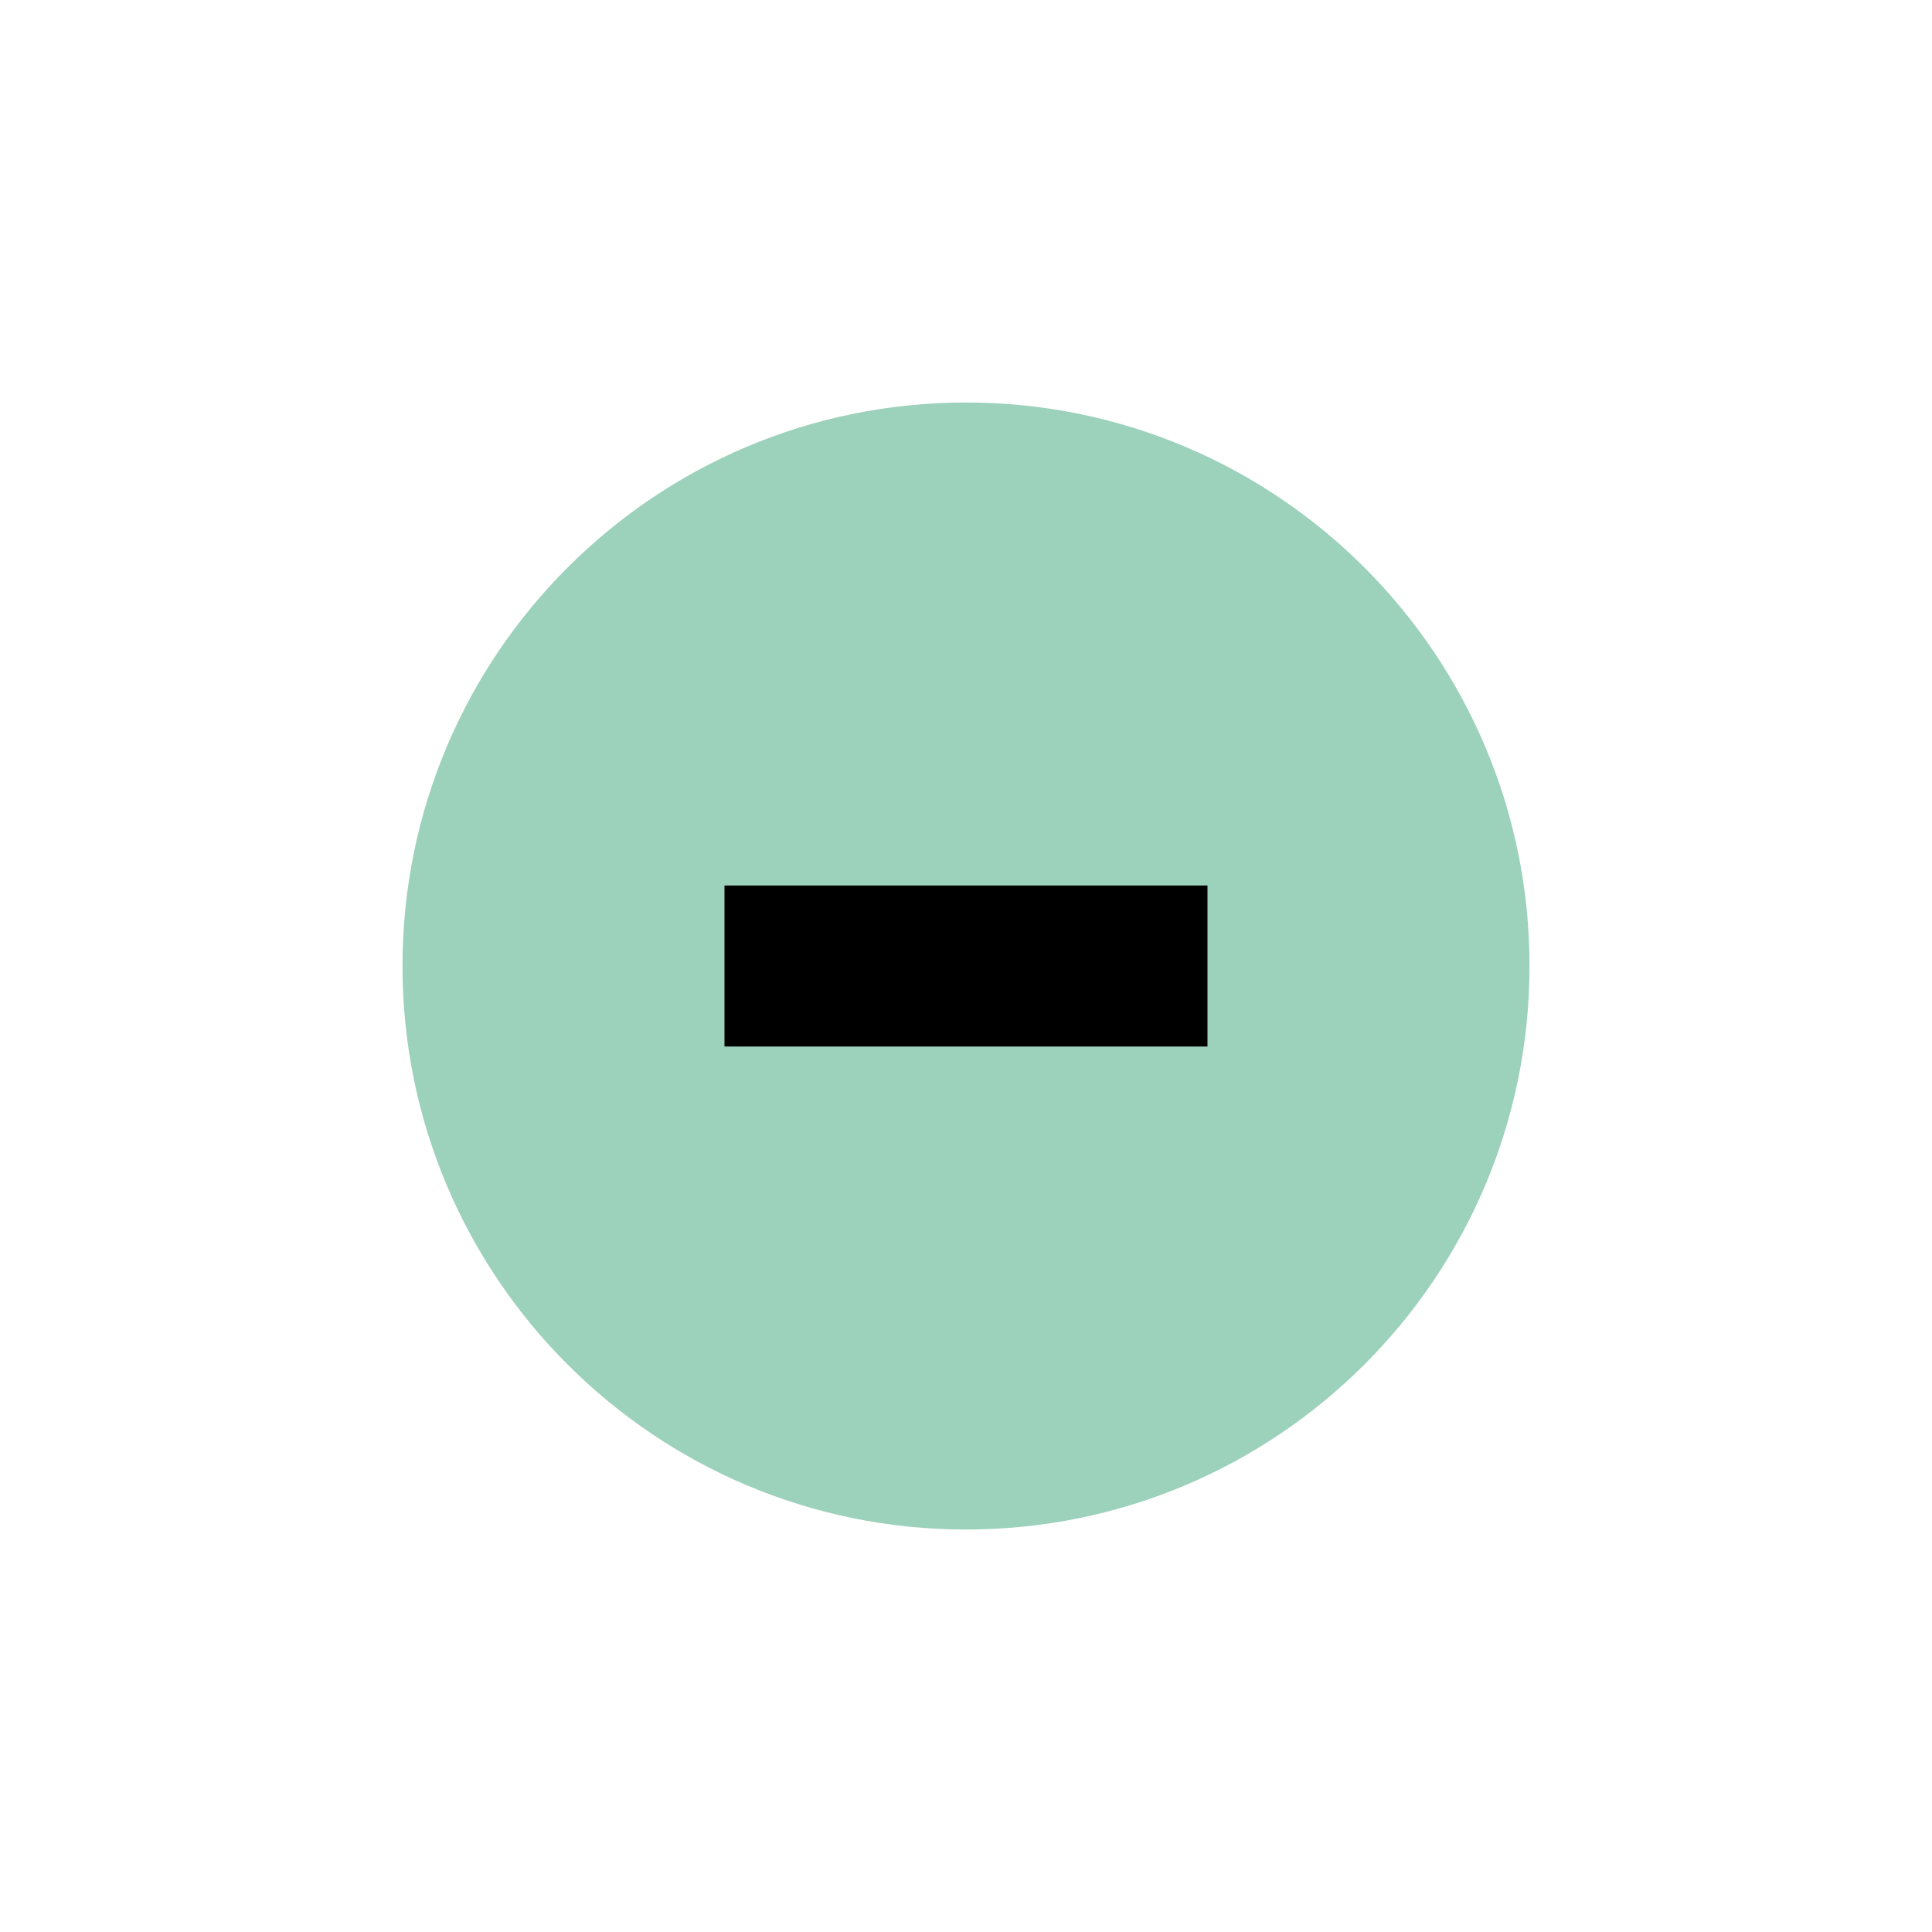
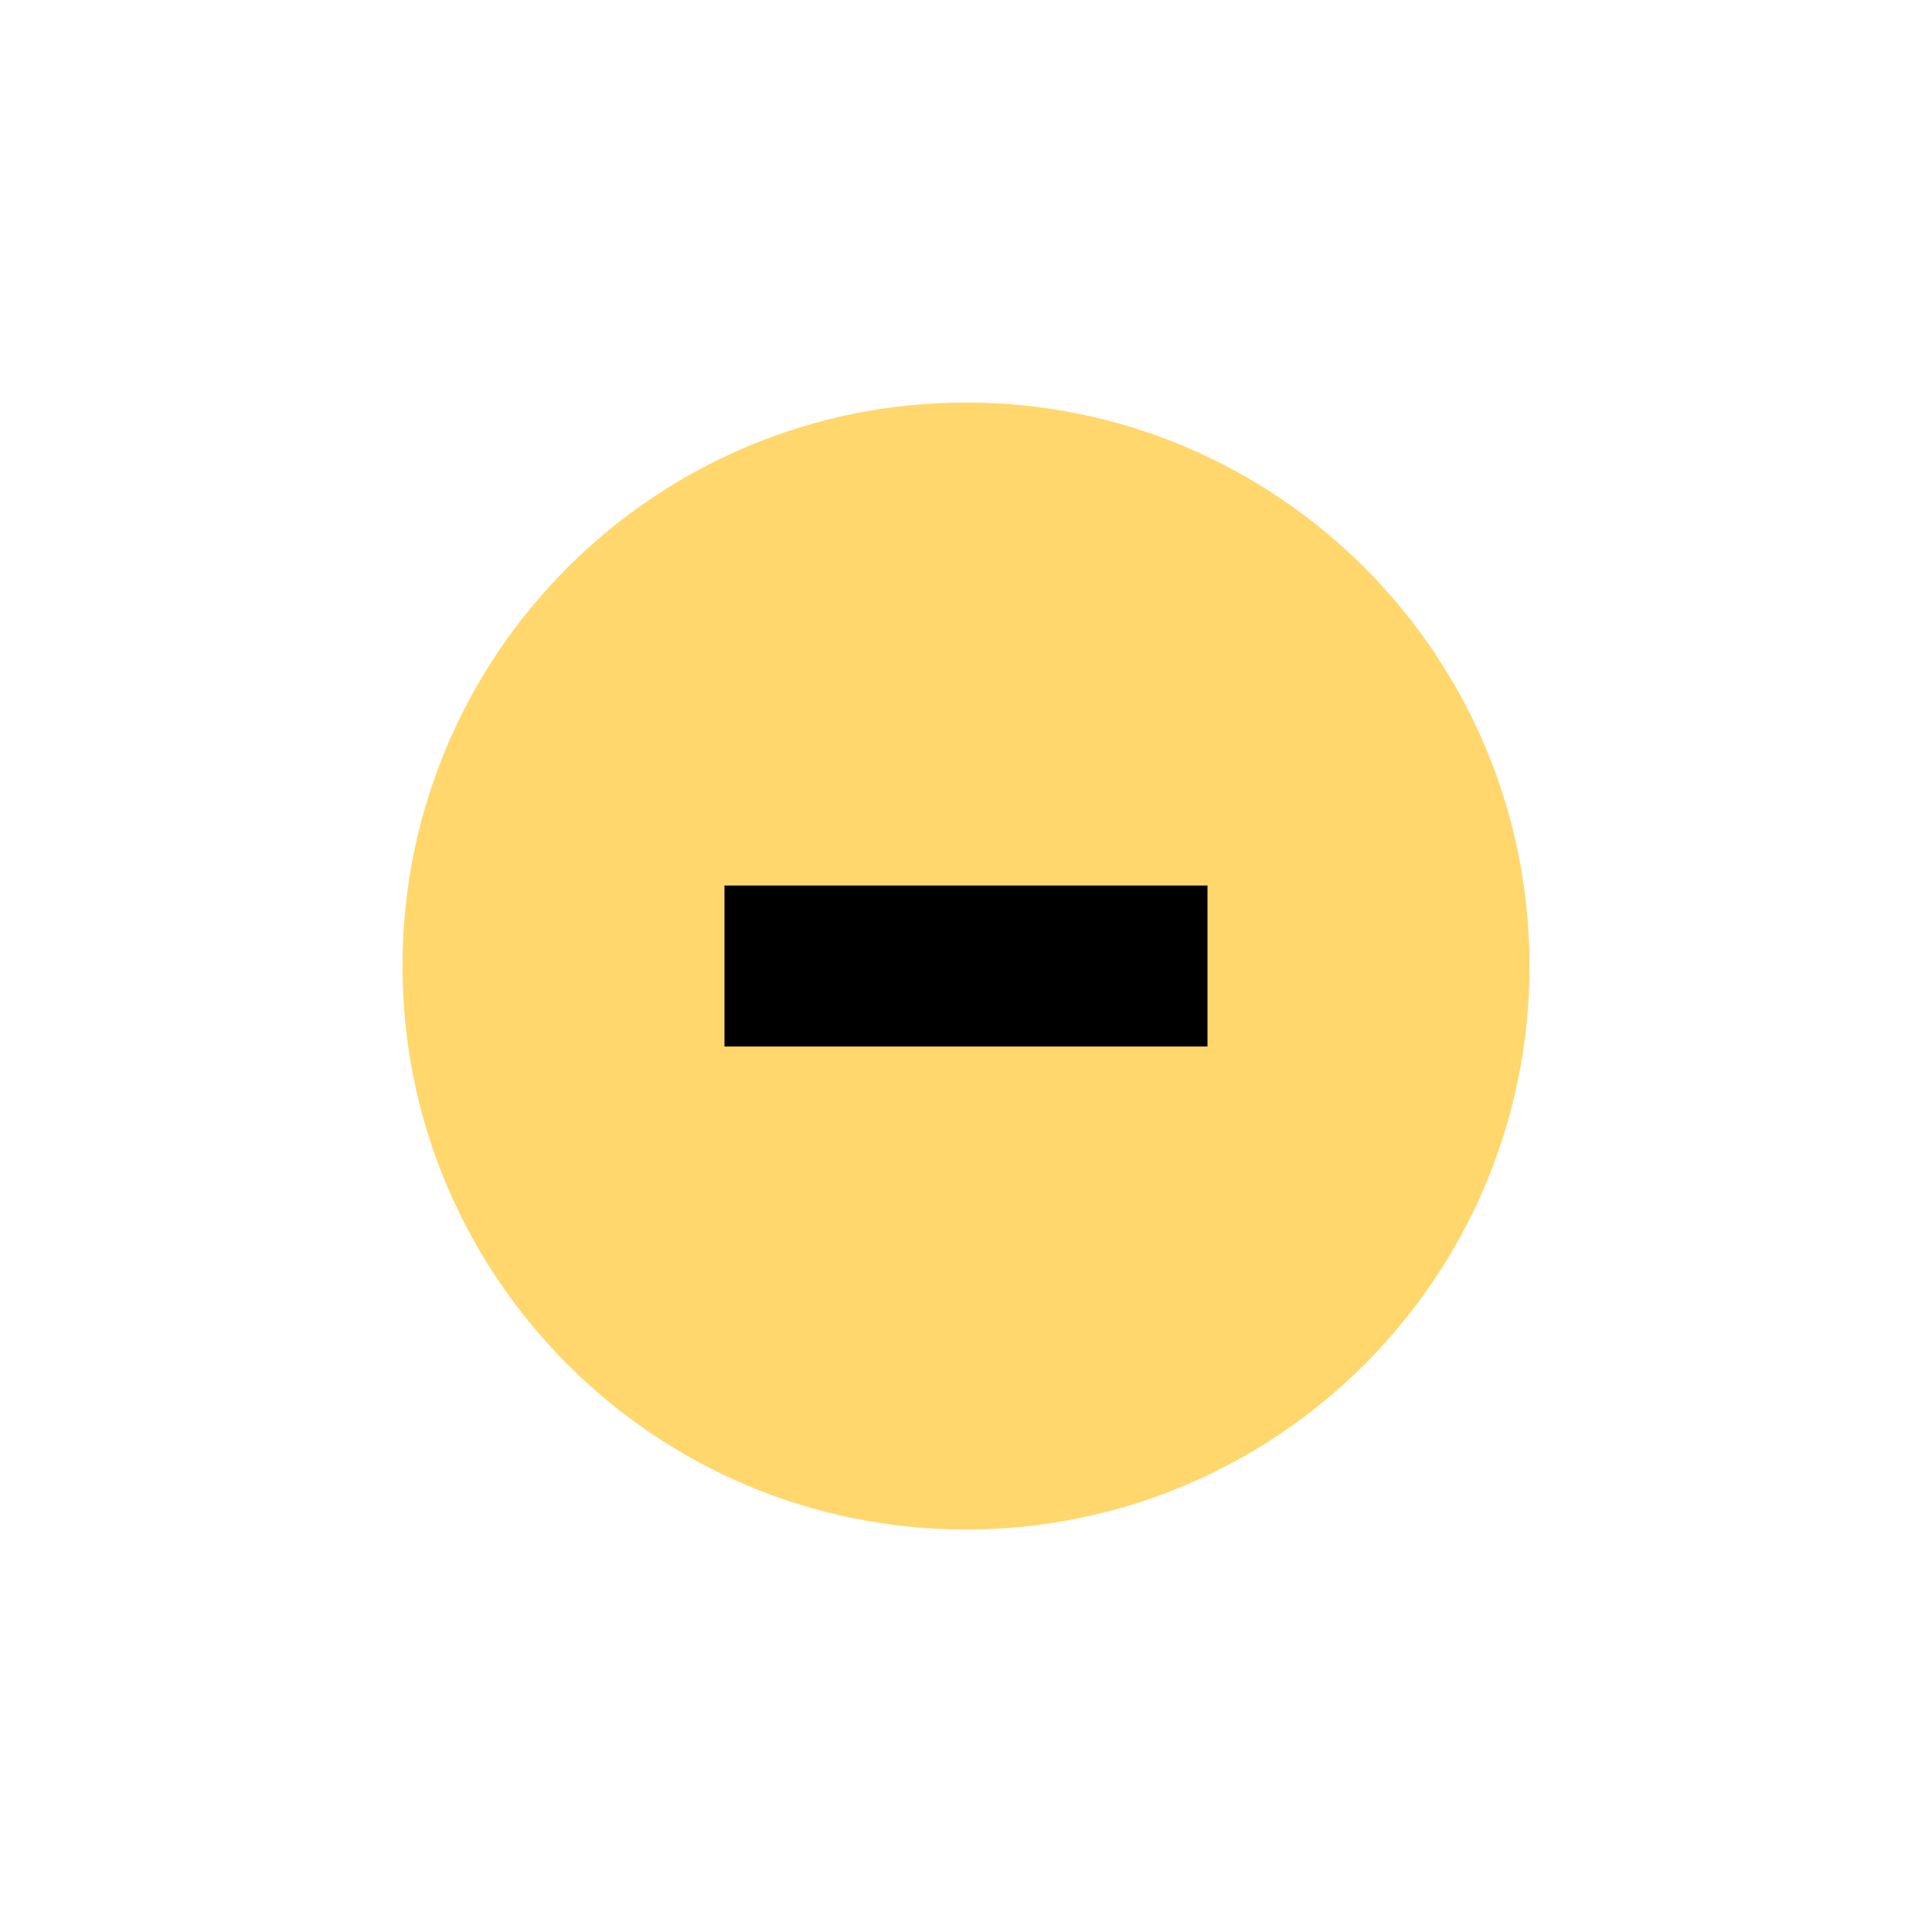
<svg xmlns="http://www.w3.org/2000/svg" xmlns:ns1="http://www.openswatchbook.org/uri/2009/osb" xmlns:xlink="http://www.w3.org/1999/xlink" width="24" height="24" id="svg4306" version="1.1" style="enable-background:new">
  <defs id="defs4308">
    <linearGradient id="selected_fg_color" ns1:paint="solid">
      <stop style="stop-color:#ffffffgit;stop-opacity:1;" offset="0" id="stop4172" />
    </linearGradient>
    <linearGradient id="selected_bg_color" ns1:paint="solid">
-       <stop style="stop-color:#9cd1bb;stop-opacity:1;" offset="0" id="stop4169" />
+       <stop style="stop-color:#ffd76d;stop-opacity:1;" offset="0" id="stop4169" />
    </linearGradient>
    <linearGradient id="linearGradient3770">
      <stop style="stop-color:#000000;stop-opacity:0.628;" offset="0" id="stop3772" />
      <stop style="stop-color:#000000;stop-opacity:0.498;" offset="1" id="stop3774" />
    </linearGradient>
    <linearGradient id="linearGradient4882">
      <stop style="stop-color:#ffffff;stop-opacity:1;" offset="0" id="stop4884" />
      <stop style="stop-color:#ffffff;stop-opacity:0;" offset="1" id="stop4886" />
    </linearGradient>
    <linearGradient id="linearGradient3784-6">
      <stop style="stop-color:#ffffff;stop-opacity:0.216;" offset="0" id="stop3786-4" />
      <stop style="stop-color:#ffffff;stop-opacity:0;" offset="1" id="stop3788-6" />
    </linearGradient>
    <linearGradient id="linearGradient4892">
      <stop id="stop4894" offset="0" style="stop-color:#2f3a42;stop-opacity:1;" />
      <stop id="stop4896" offset="1" style="stop-color:#1d242a;stop-opacity:1;" />
    </linearGradient>
    <linearGradient id="linearGradient4882-4">
      <stop id="stop4884-9" offset="0" style="stop-color:#728495;stop-opacity:1;" />
      <stop id="stop4886-9" offset="1" style="stop-color:#617c95;stop-opacity:0;" />
    </linearGradient>
    <linearGradient xlink:href="#selected_bg_color" id="linearGradient4171" x1="1376" y1="248" x2="1376" y2="262" gradientUnits="userSpaceOnUse" />
    <linearGradient xlink:href="#selected_fg_color" id="linearGradient4174" x1="89" y1="974" x2="89" y2="976" gradientUnits="userSpaceOnUse" />
  </defs>
  <g id="layer1" transform="translate(0,-1028.362)">
    <g style="display:inline" id="titlebutton-min-active-dark" transform="translate(-379,1218)">
      <g id="g4909-1-2-0" style="display:inline;opacity:1" transform="translate(-882,-432.6378)">
        <g transform="translate(-161,0)" style="display:inline;opacity:1" id="g4490-3-6-1-4-1-6">
          <g id="g4092-0-7-2-0-0-94-2" style="display:inline" transform="translate(58,0)">
            <circle r="7" cy="255" cx="1376" style="fill:url(#linearGradient4171);fill-opacity:1;stroke:none;stroke-width:0;stroke-linecap:butt;stroke-linejoin:miter;stroke-miterlimit:4;stroke-dasharray:none;stroke-dashoffset:0;stroke-opacity:1" id="path4068-7-3-0-3-6-8-3" />
          </g>
        </g>
        <g style="display:inline;opacity:1;fill:#c0e3ff;fill-opacity:1" id="g4834-9-3-8-5" transform="translate(1265,247)">
          <g transform="translate(-81.0002,-967)" style="display:inline;fill:#c0e3ff;fill-opacity:1" id="layer9-3-9-1-0-4" />
          <g transform="translate(-81.0002,-967)" id="layer10-4-0-5-8-5" style="fill:#c0e3ff;fill-opacity:1" />
          <g transform="translate(-81.0002,-967)" id="layer11-2-5-2-6-8" style="fill:#c0e3ff;fill-opacity:1" />
          <g transform="translate(-81.0002,-967)" id="layer13-5-7-4-2-5" style="fill:#c0e3ff;fill-opacity:1" />
          <g transform="translate(-81.0002,-967)" id="layer14-6-2-3-2-9" style="fill:#c0e3ff;fill-opacity:1" />
          <g transform="translate(-81.0002,-967)" style="display:inline;fill:#c0e3ff;fill-opacity:1" id="layer15-52-0-6-6-6" />
          <g transform="translate(-81.0002,-967)" style="display:inline;fill:#c0e3ff;fill-opacity:1" id="g71291-3-4-6-0-6" />
          <g transform="translate(-81.0002,-967)" style="display:inline;fill:#c0e3ff;fill-opacity:1" id="g4953-8-6-8-7-4" />
          <g transform="translate(-81.0002,-967)" style="display:inline;fill:#c0e3ff;fill-opacity:1" id="layer12-45-3-7-96-7">
            <path style="color:#000000;font-style:normal;font-variant:normal;font-weight:normal;font-stretch:normal;font-size:medium;line-height:normal;font-family:Sans;-inkscape-font-specification:Sans;text-indent:0;text-align:start;text-decoration:none;text-decoration-line:none;letter-spacing:normal;word-spacing:normal;text-transform:none;direction:ltr;block-progression:tb;writing-mode:lr-tb;baseline-shift:baseline;text-anchor:start;display:inline;overflow:visible;visibility:visible;fill:url(#linearGradient4174);fill-opacity:1;stroke:none;stroke-width:2;marker:none;enable-background:accumulate" id="rect9057-3-5-1-1" d="m 86,974 0,2 6,0 0,-2 z" />
          </g>
        </g>
      </g>
      <rect style="display:inline;opacity:1;fill:none;fill-opacity:1;stroke:none;stroke-width:1;stroke-linecap:butt;stroke-linejoin:miter;stroke-miterlimit:4;stroke-dasharray:none;stroke-dashoffset:0;stroke-opacity:0" id="rect17883-79-9-2-2" width="16" height="16" x="383" y="-185.638" />
    </g>
  </g>
</svg>
